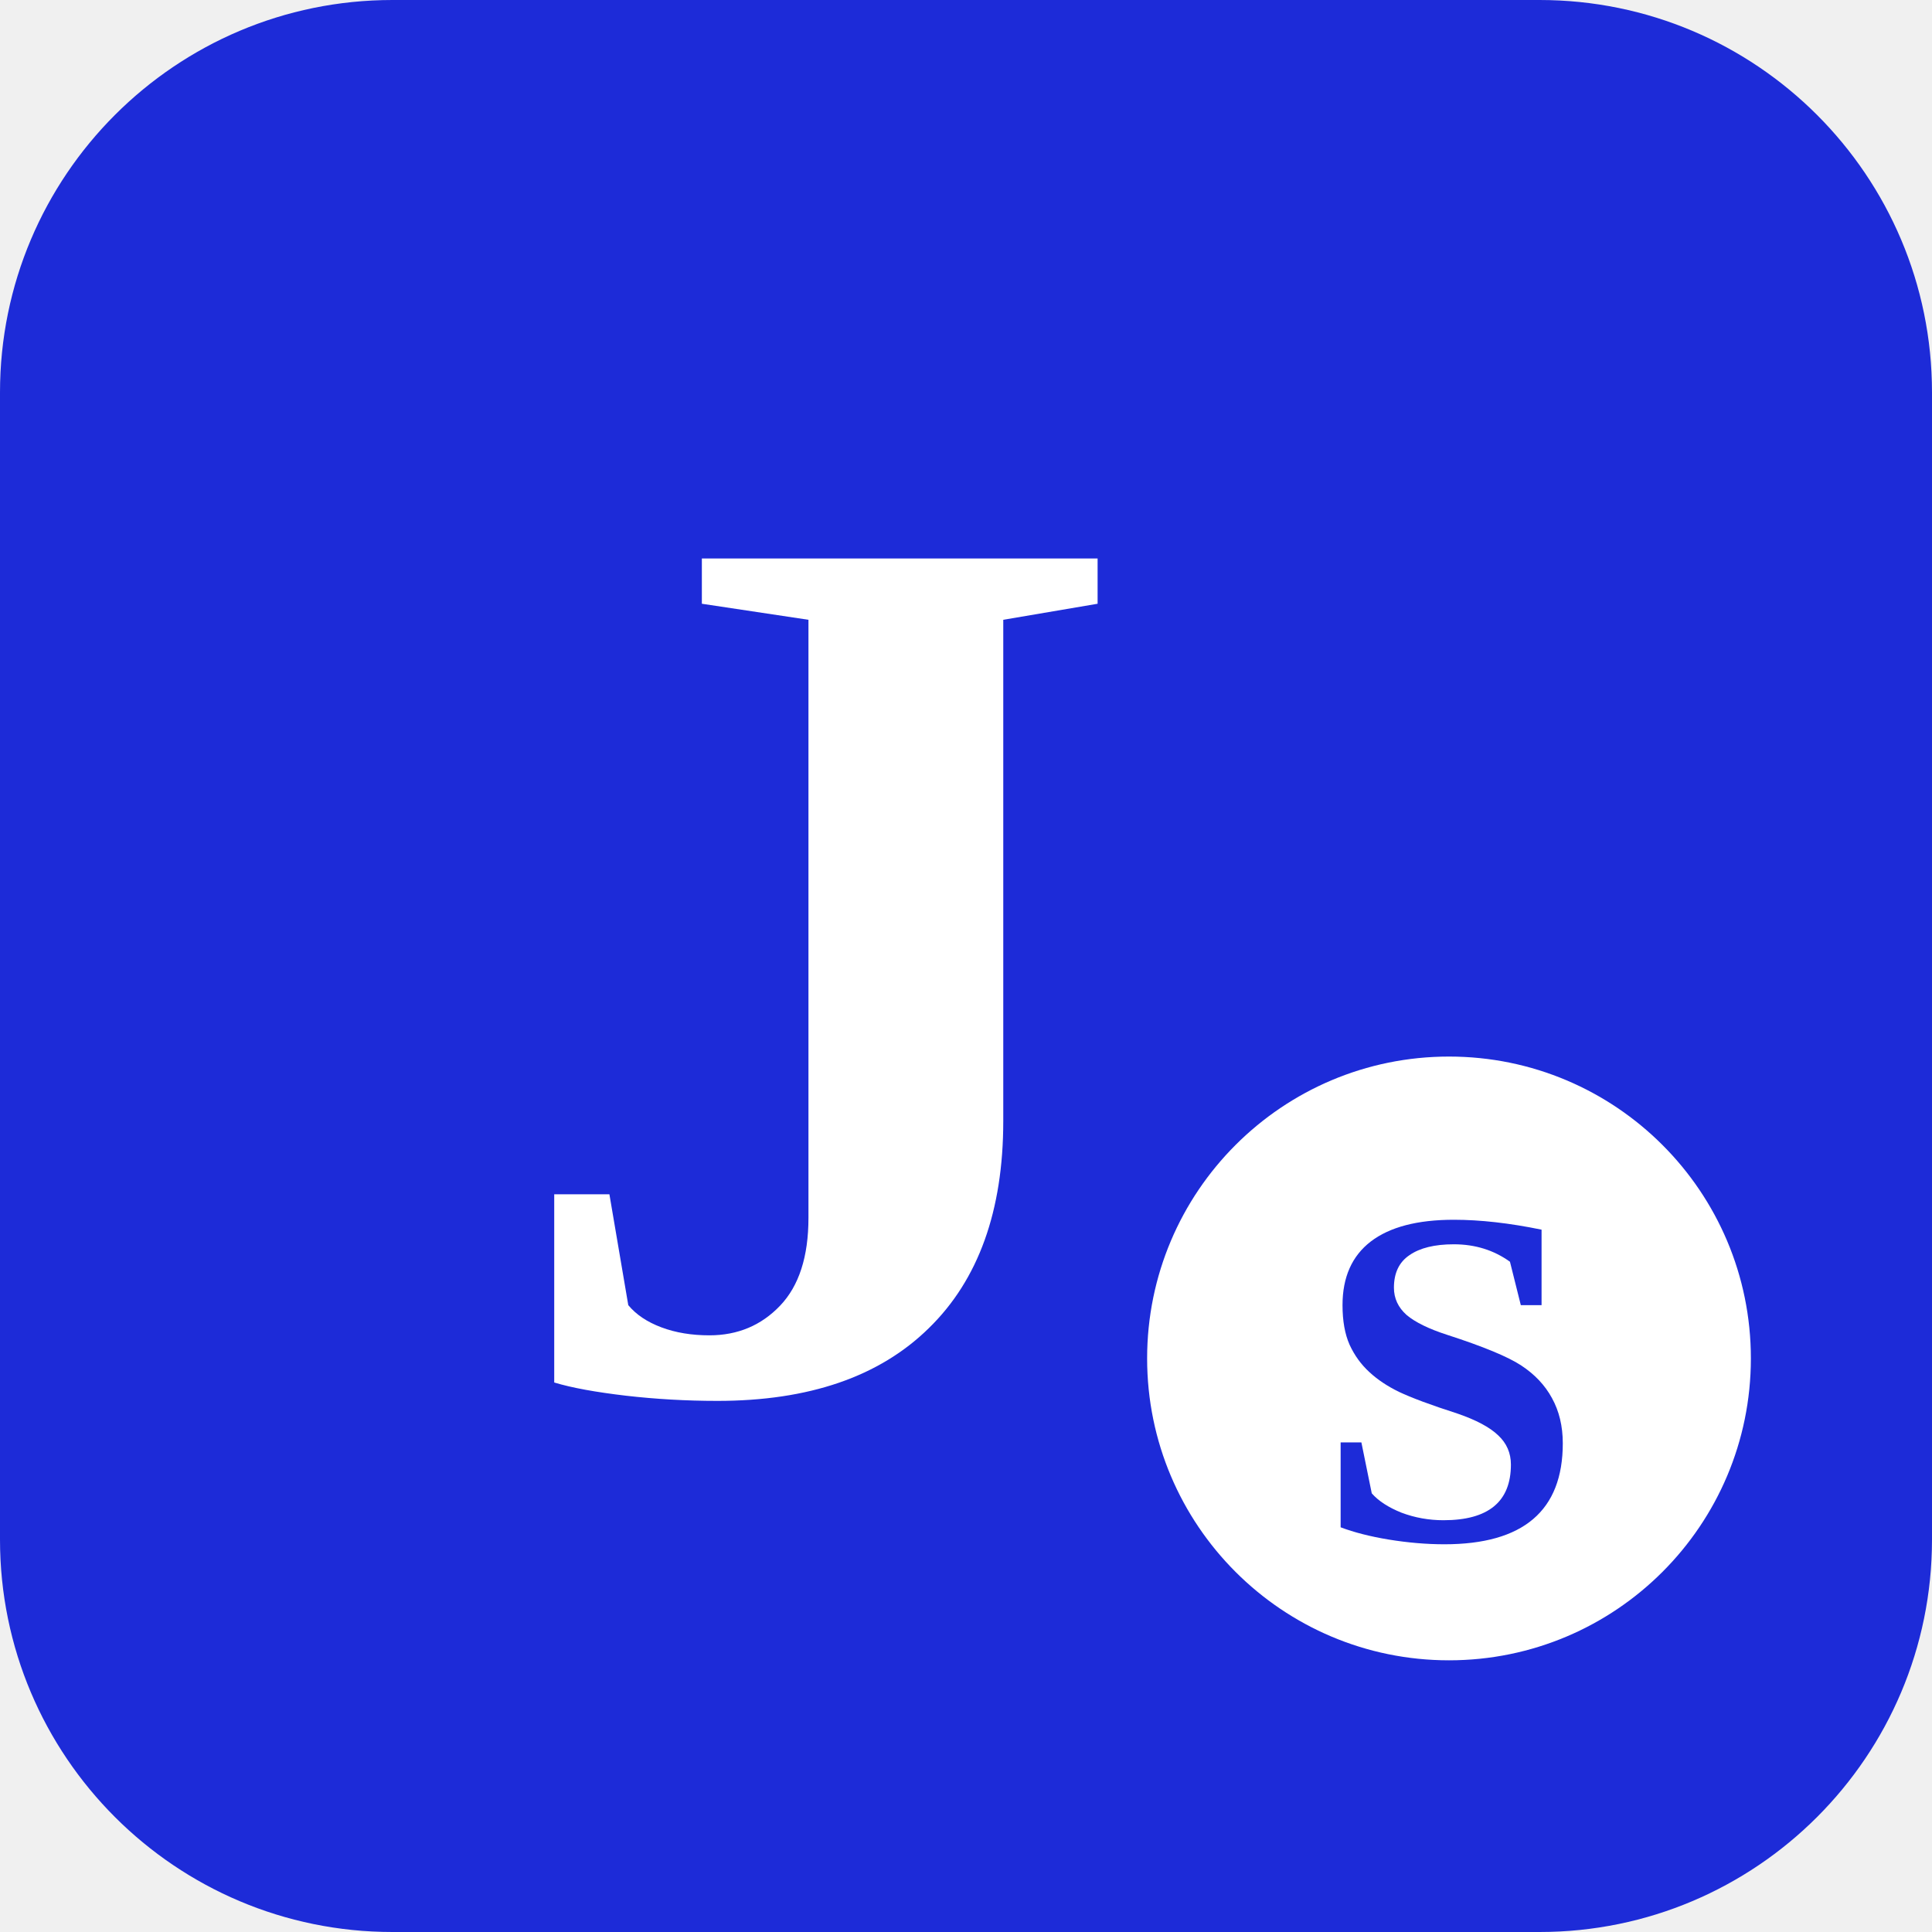
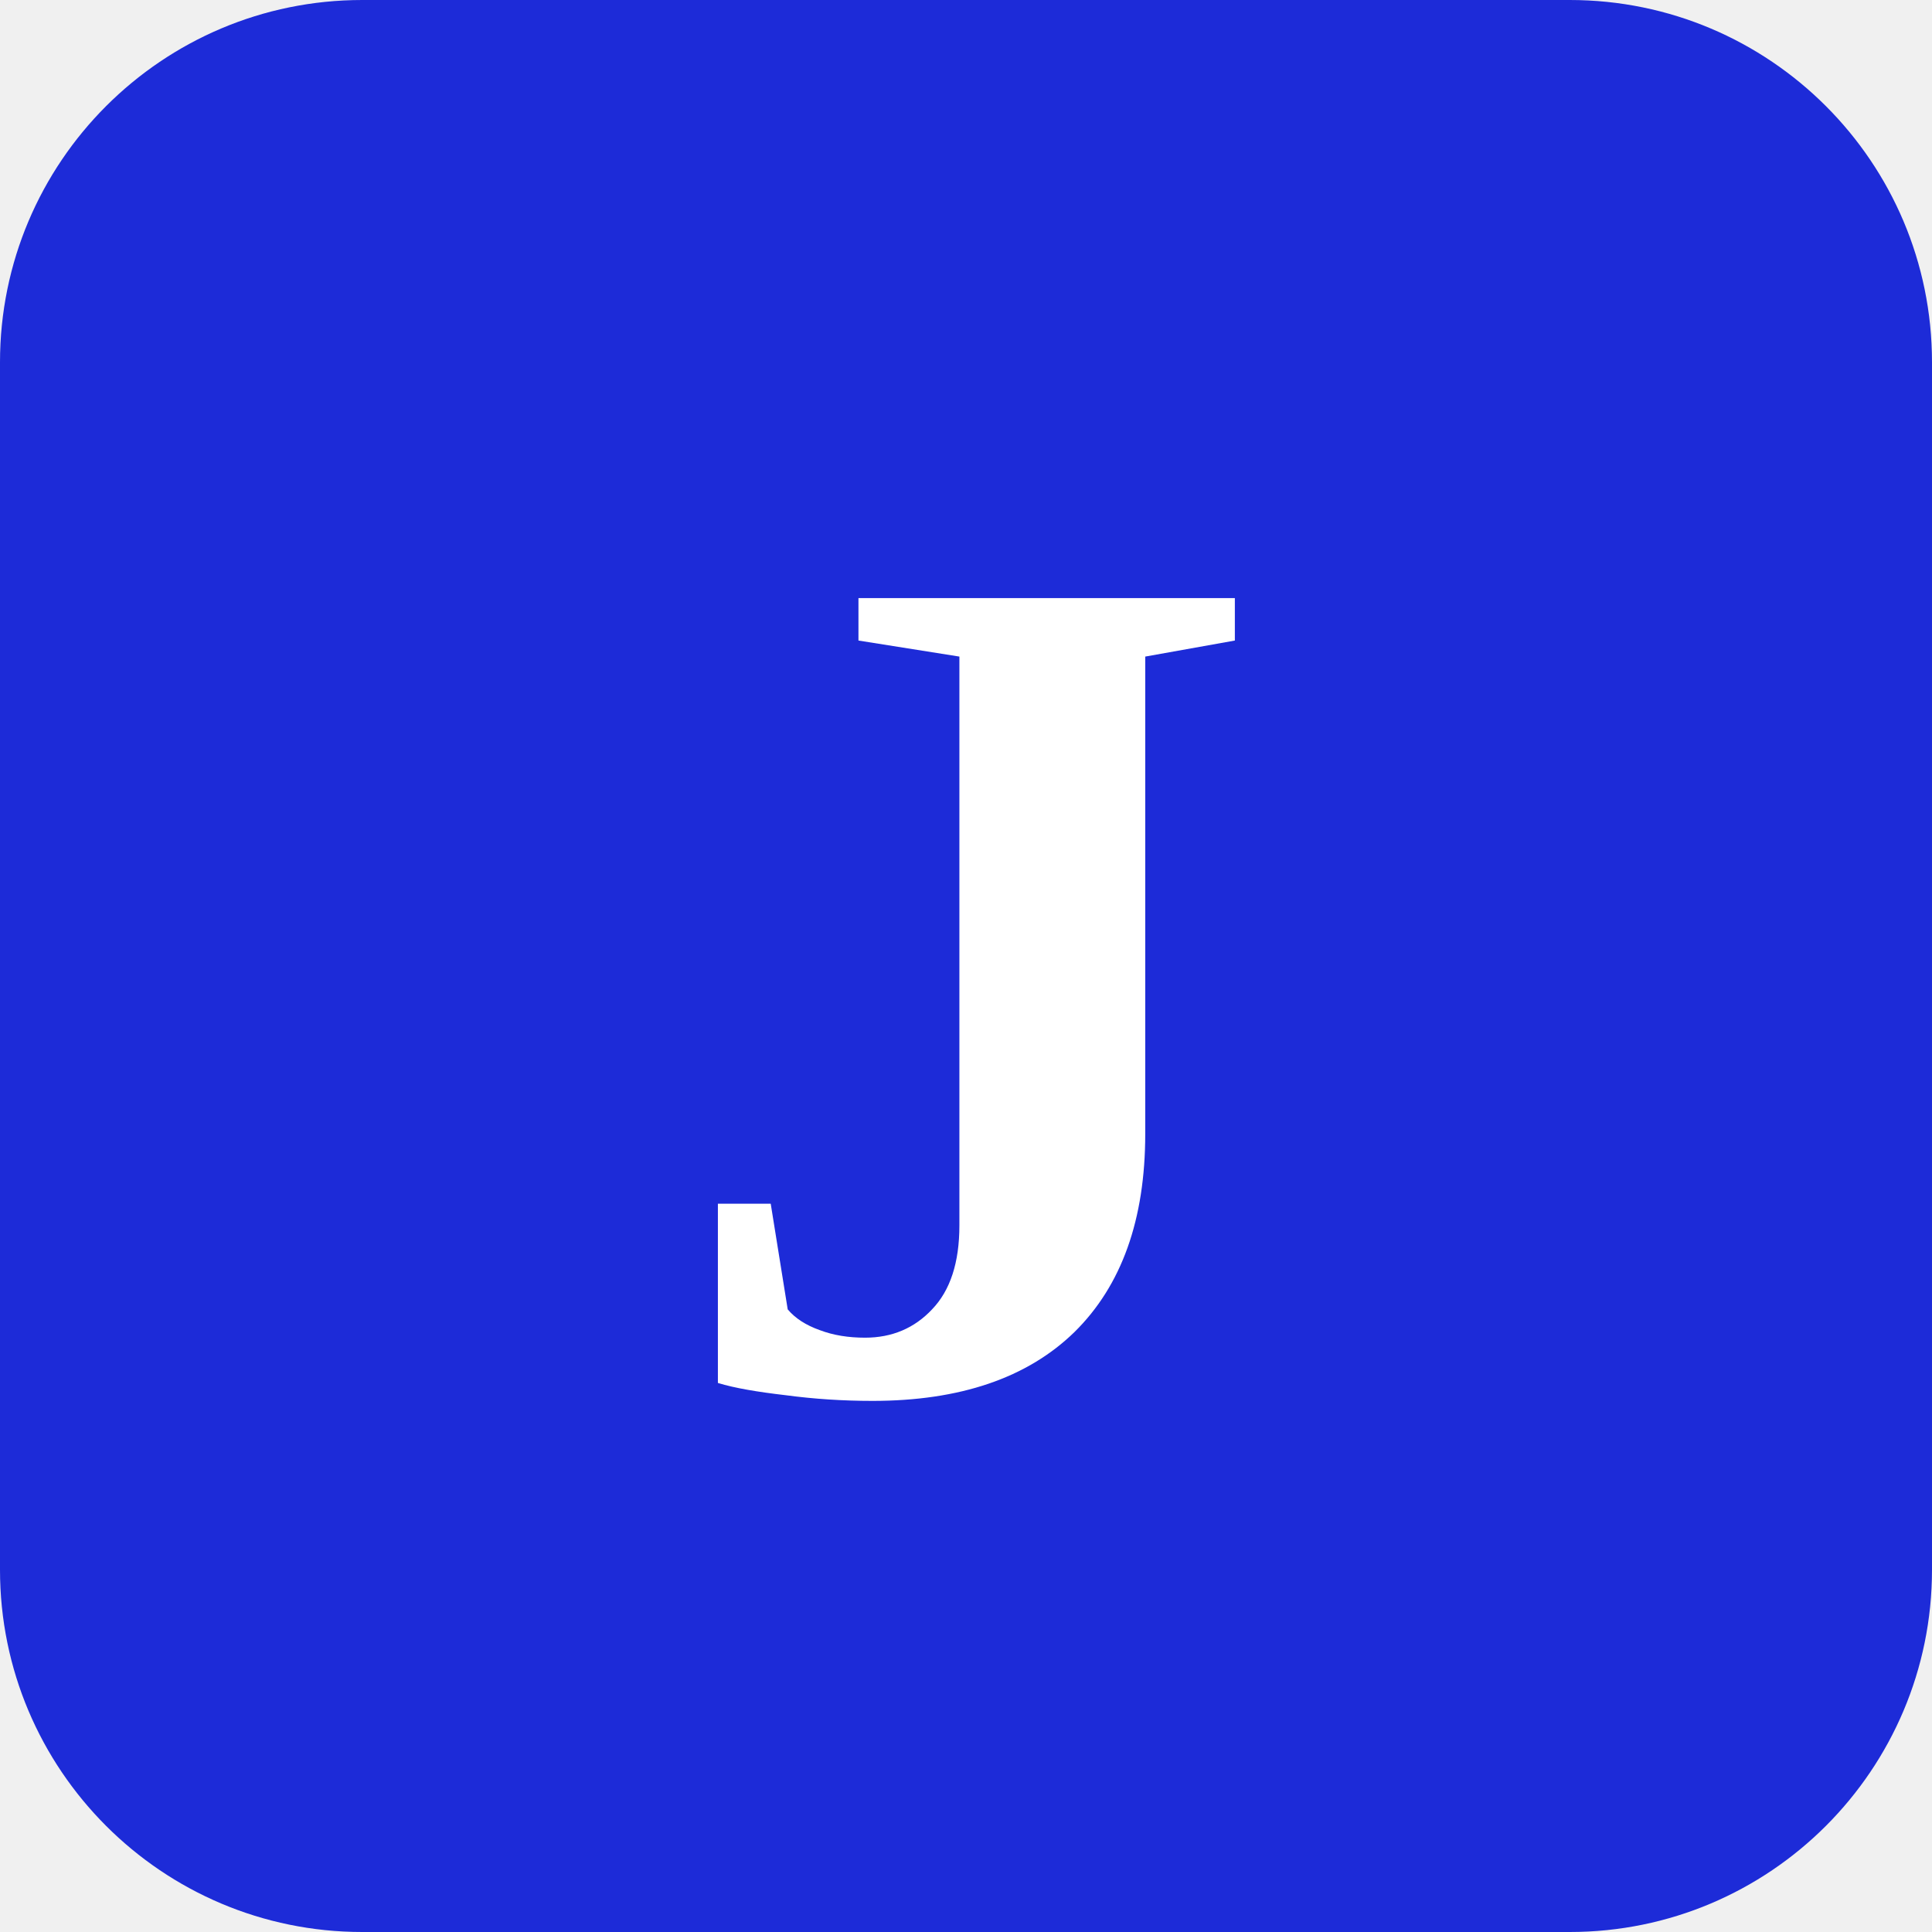
- <svg xmlns="http://www.w3.org/2000/svg" viewBox="0 0 64 64">
-   <rect width="64" height="64" rx="13" fill="#1d2bd8" />
-   <text x="27" y="46" text-anchor="middle" font-family="Georgia,'Times New Roman',serif" font-weight="700" font-size="42" fill="#fff">J</text>
-   <circle cx="48" cy="45" r="10" fill="#fff" />
-   <text x="48" y="51" text-anchor="middle" font-family="Georgia,'Times New Roman',serif" font-weight="700" font-size="16" fill="#1d2bd8">S</text>
+ <svg xmlns="http://www.w3.org/2000/svg" viewBox="0 0 32 32">
+   <rect width="32" height="32" rx="6" fill="#1d2bd8" />
+   <text x="16" y="23" text-anchor="middle" font-family="Georgia,'Times New Roman',serif" font-weight="700" font-size="20" fill="#fff">J</text>
</svg>
